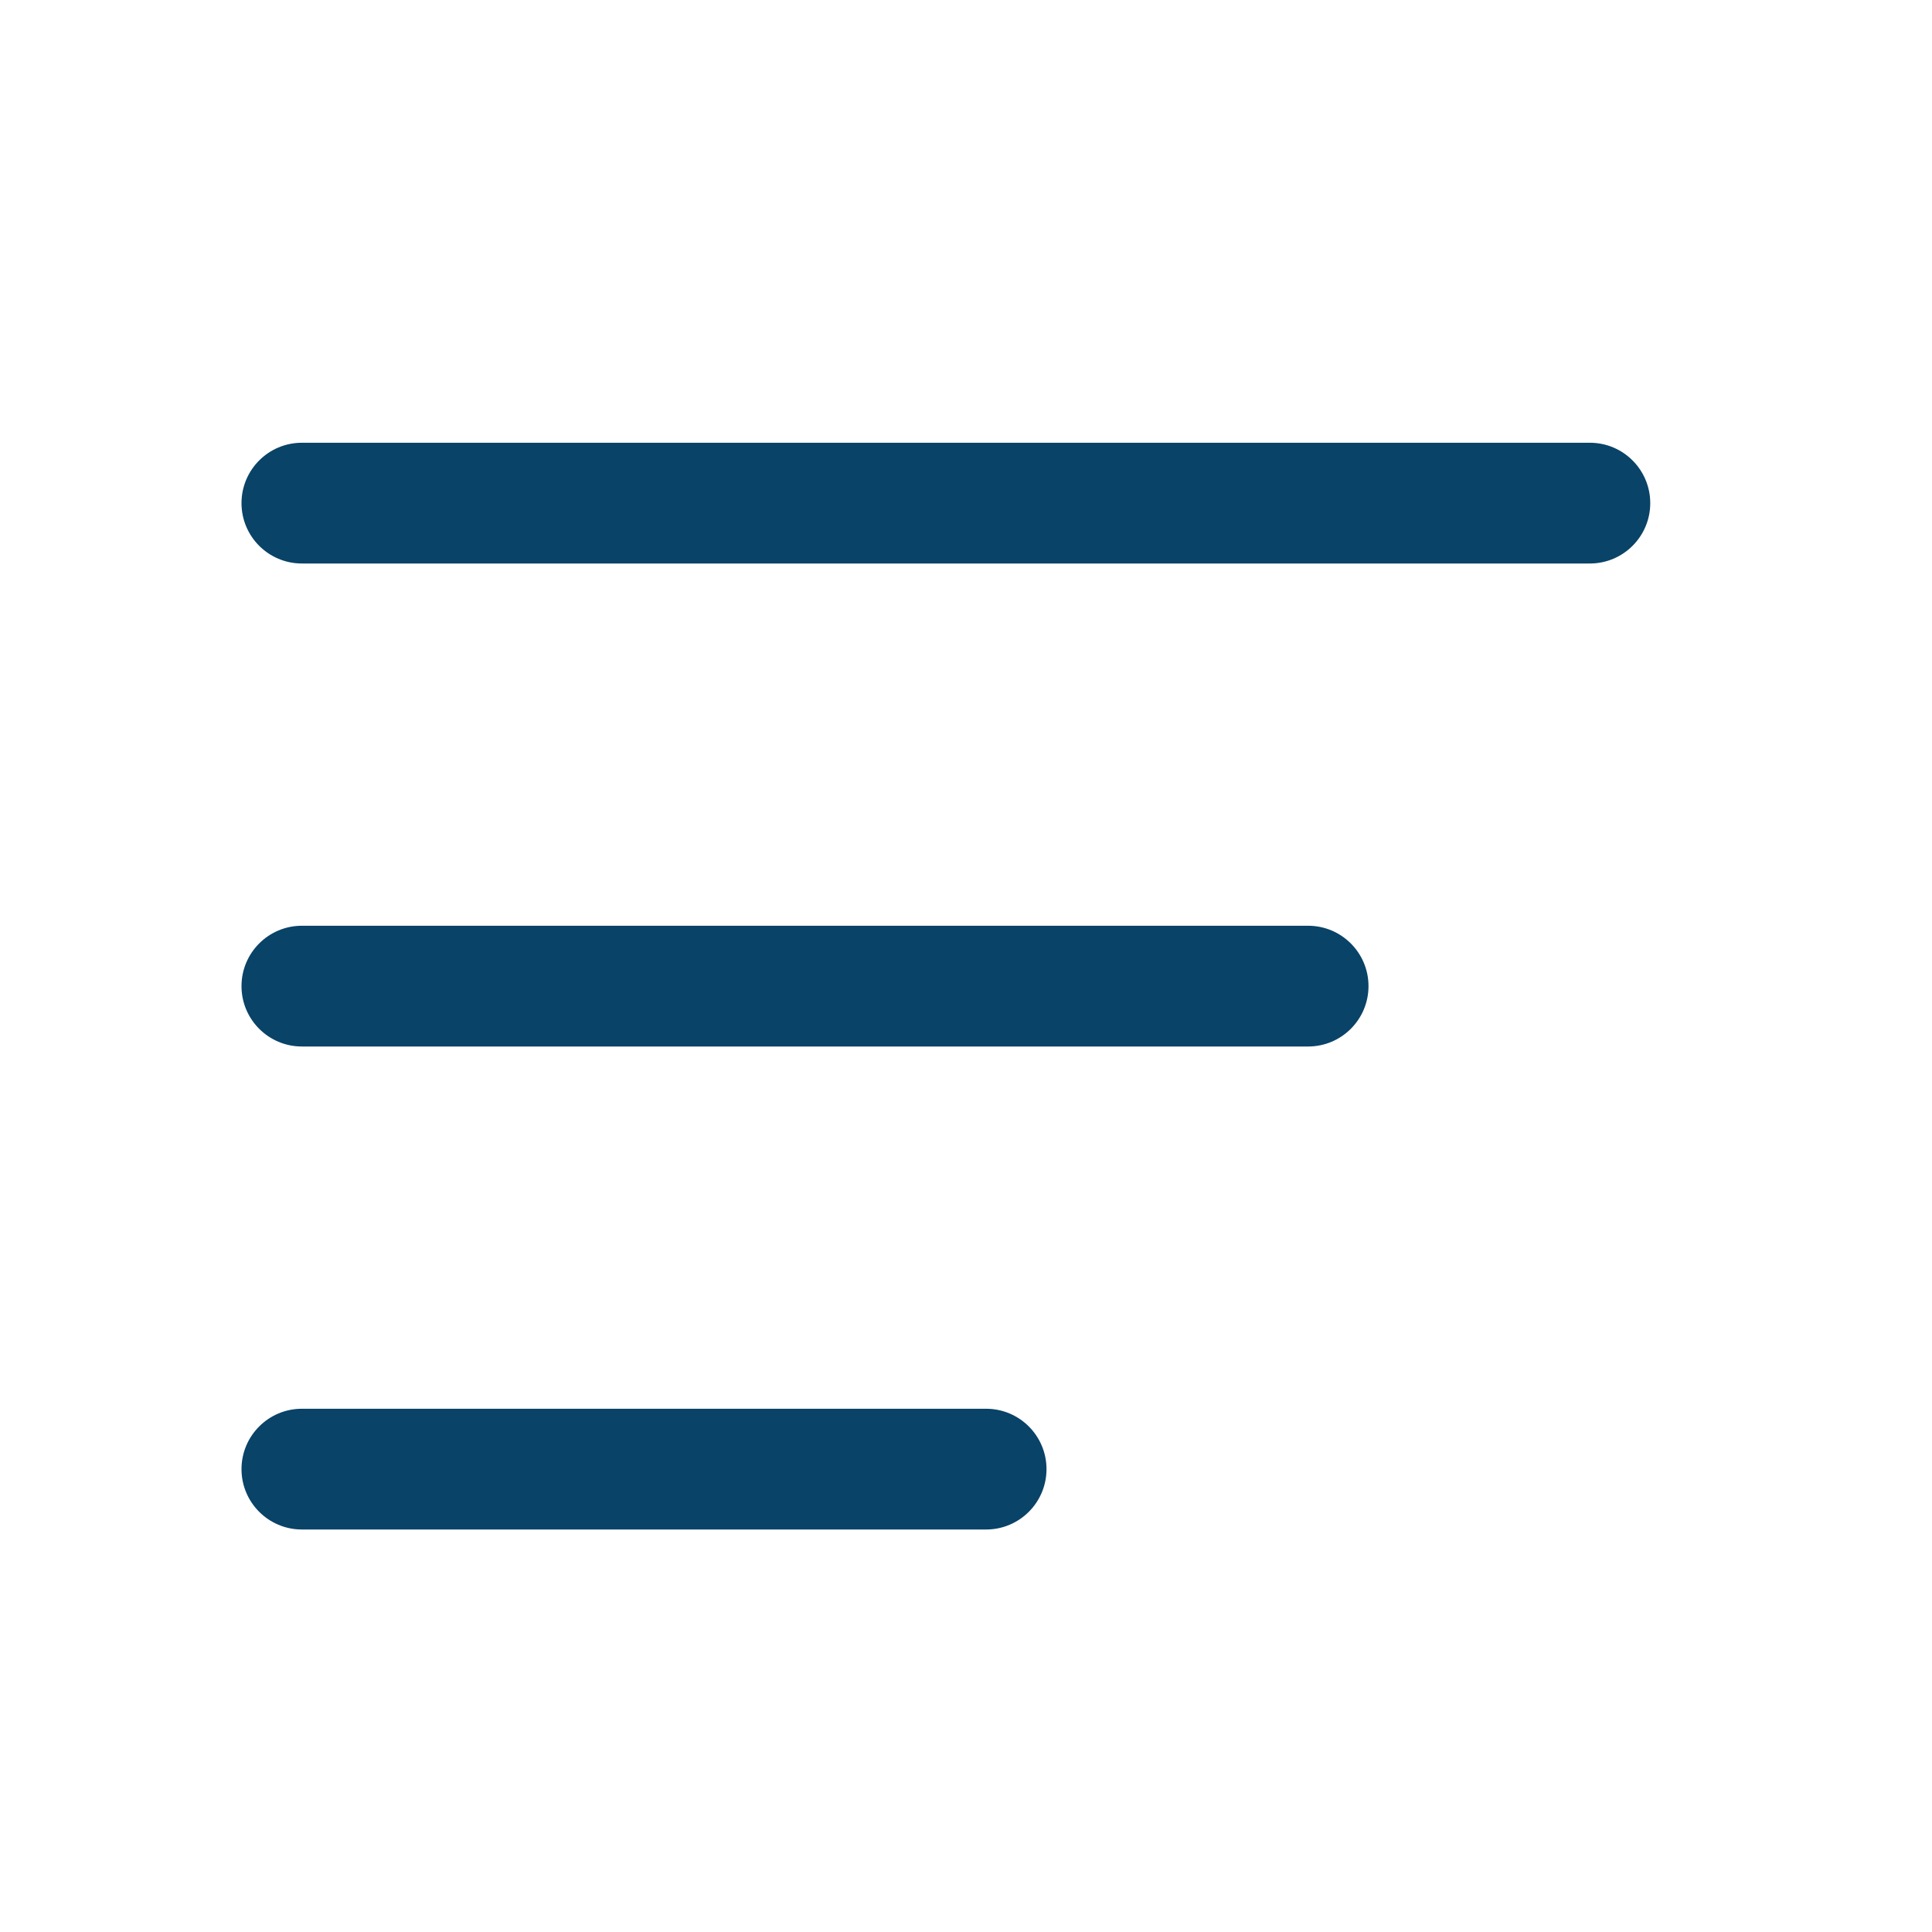
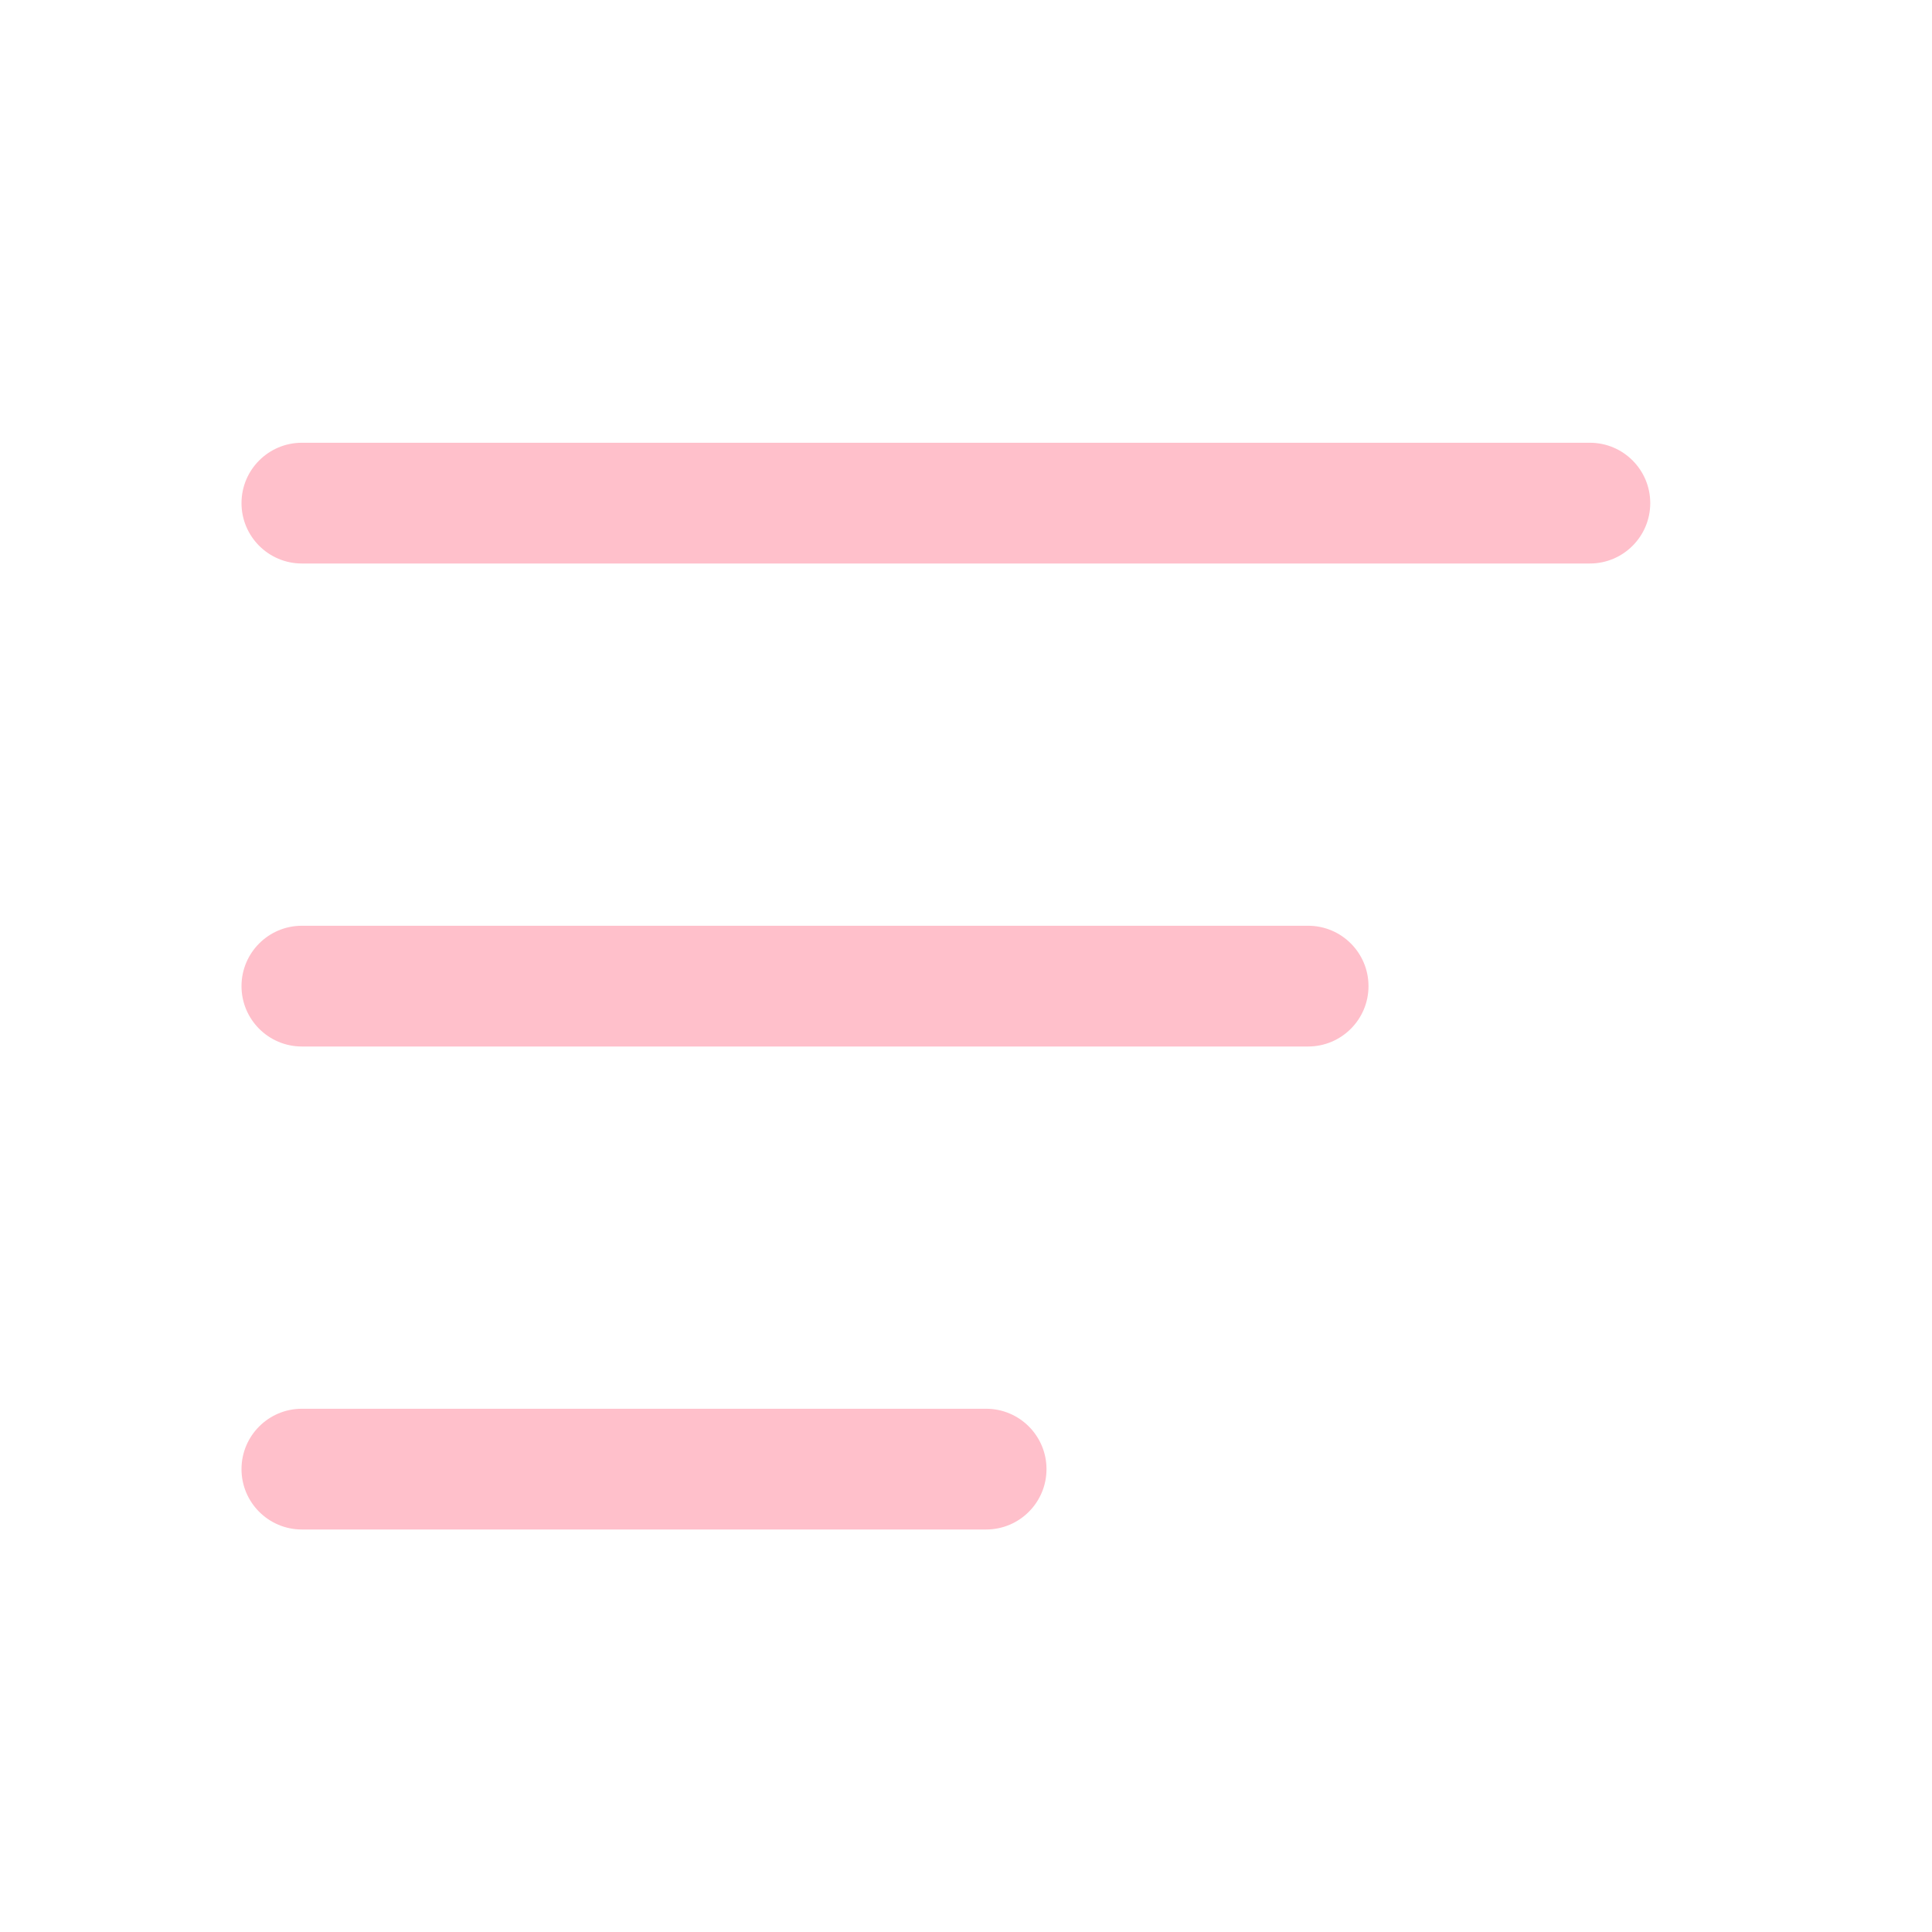
<svg xmlns="http://www.w3.org/2000/svg" width="24" height="24" viewBox="0 0 24 24" fill="none">
-   <path fill-rule="evenodd" clip-rule="evenodd" d="M3.75 5.5C3.336 5.5 3 5.836 3 6.25C3 6.664 3.336 7 3.75 7H19.75C20.164 7 20.5 6.664 20.5 6.25C20.5 5.836 20.164 5.5 19.75 5.5H3.75ZM3.75 11.5C3.336 11.5 3 11.836 3 12.25C3 12.664 3.336 13 3.75 13H16.25C16.664 13 17 12.664 17 12.25C17 11.836 16.664 11.5 16.25 11.5H3.75ZM3.75 17.5C3.336 17.5 3 17.836 3 18.25C3 18.664 3.336 19 3.75 19H12.25C12.664 19 13 18.664 13 18.25C13 17.836 12.664 17.5 12.25 17.5H3.75Z" fill="#094367" />
+   <path fill-rule="evenodd" clip-rule="evenodd" d="M3.75 5.5C3.336 5.5 3 5.836 3 6.25C3 6.664 3.336 7 3.75 7H19.75C20.164 7 20.5 6.664 20.5 6.25C20.5 5.836 20.164 5.5 19.75 5.5H3.75ZM3.75 11.5C3.336 11.5 3 11.836 3 12.25C3 12.664 3.336 13 3.75 13H16.25C16.664 13 17 12.664 17 12.25C17 11.836 16.664 11.5 16.25 11.5H3.75ZM3.75 17.5C3.336 17.5 3 17.836 3 18.25C3 18.664 3.336 19 3.75 19H12.25C12.664 19 13 18.664 13 18.25C13 17.836 12.664 17.5 12.25 17.5H3.75Z" fill="pink" />
</svg>
